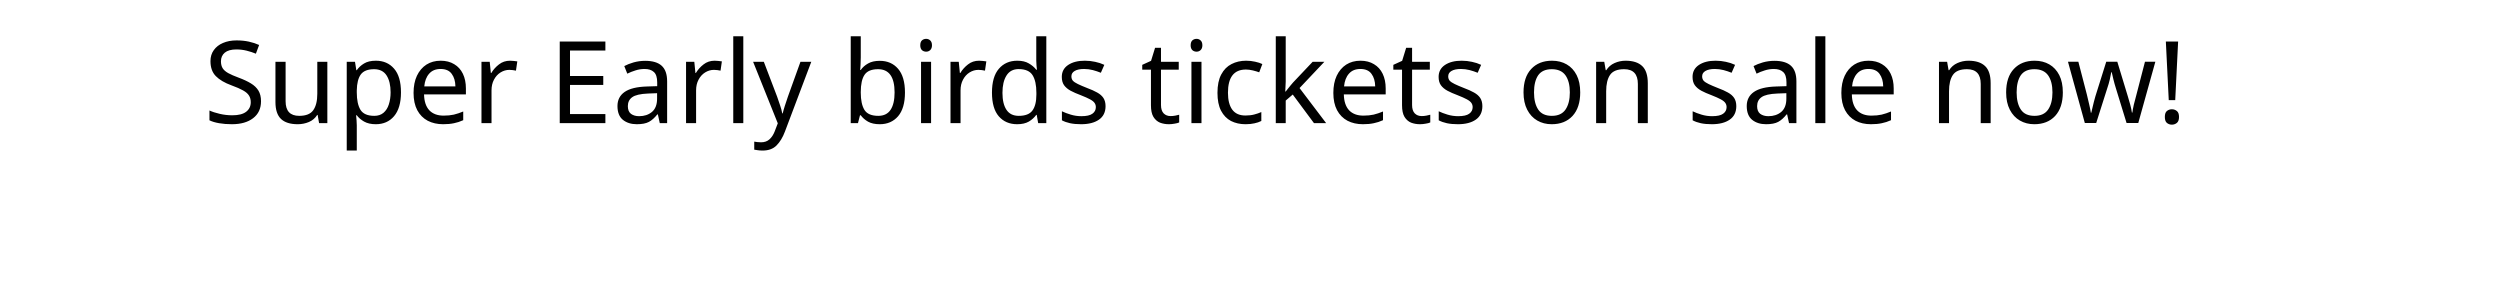
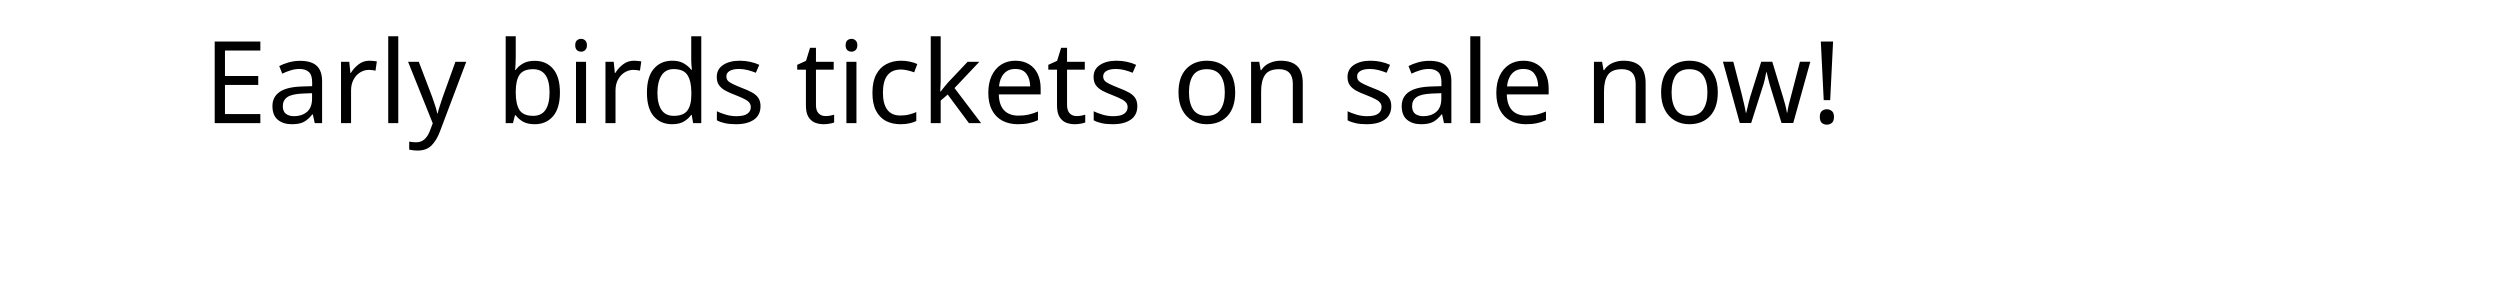
<svg xmlns="http://www.w3.org/2000/svg" width="350" height="40" fill="none" version="1.1" id="svg14">
  <defs id="defs18" />
  <text xml:space="preserve" style="font-size:16px;line-height:1.25;font-family:Poppins;-inkscape-font-specification:Poppins;fill:#000000" x="28.512" y="17.233" id="text190">
-     <tspan id="tspan188" x="28.512" y="17.233" style="font-size:16px">Super Early birds tickets on sale now!</tspan>
+     <tspan id="tspan188" x="28.512" y="17.233" style="font-size:16px">Early birds tickets on sale now!</tspan>
  </text>
</svg>
